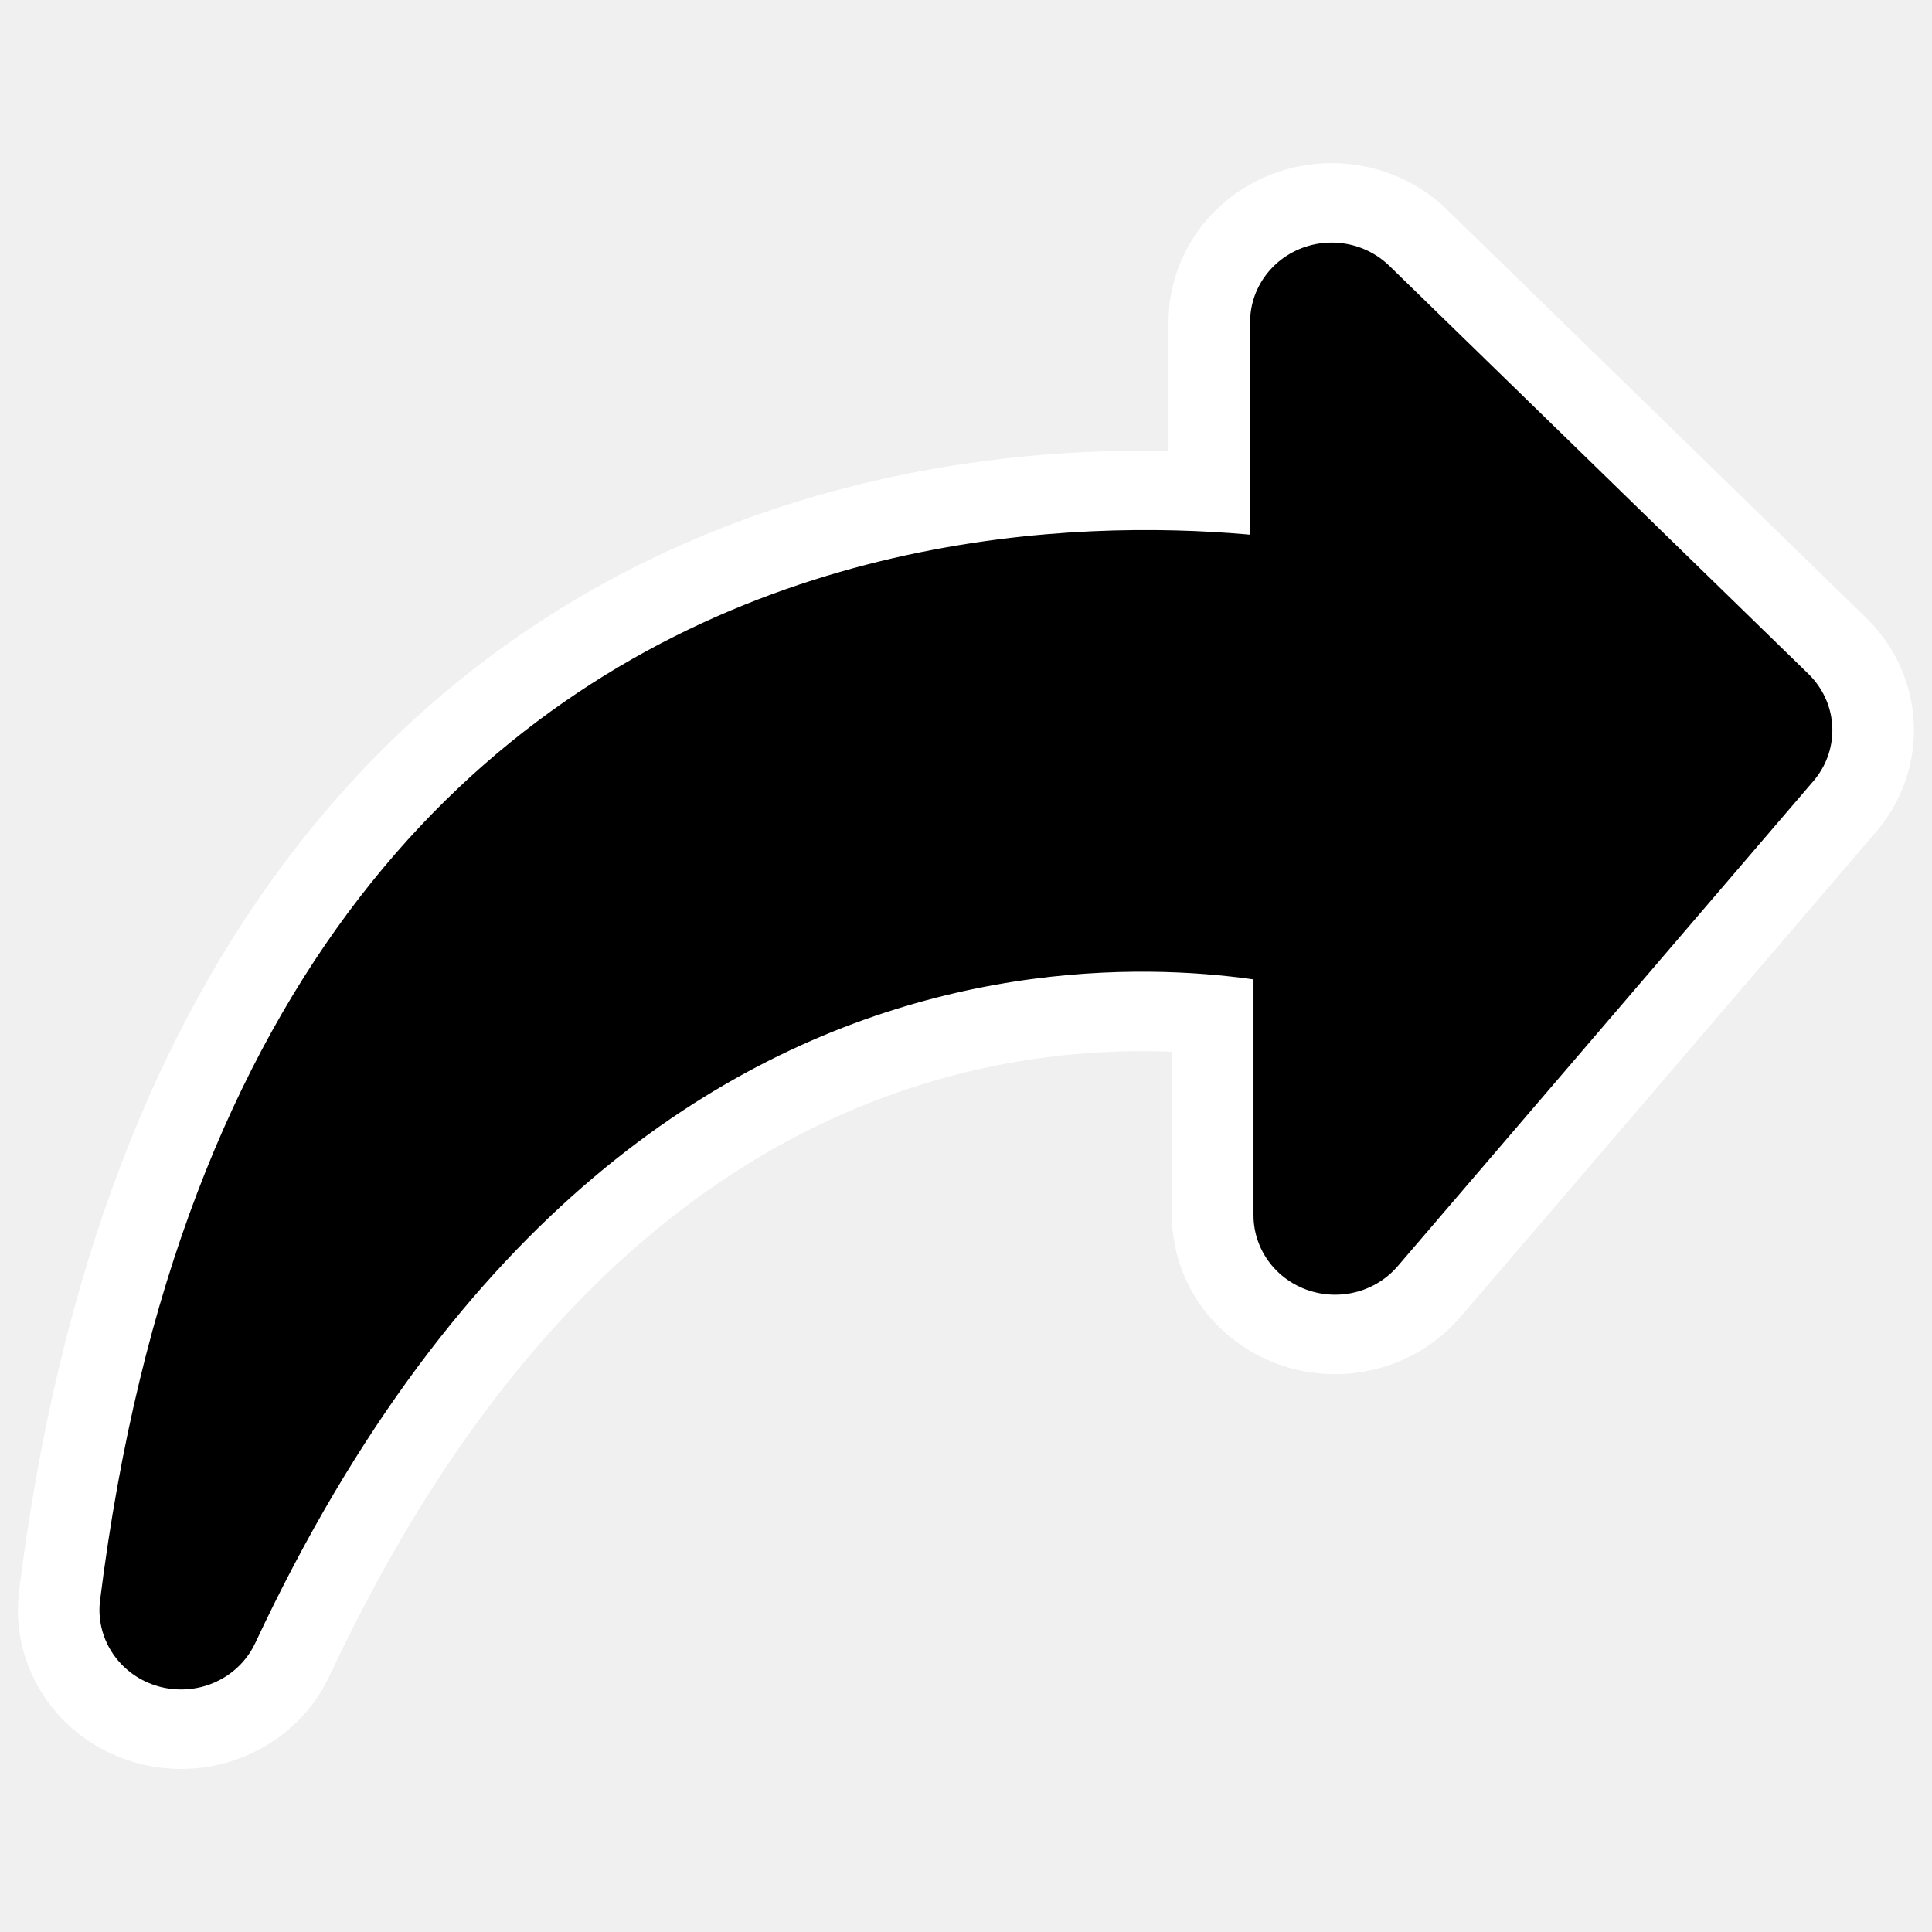
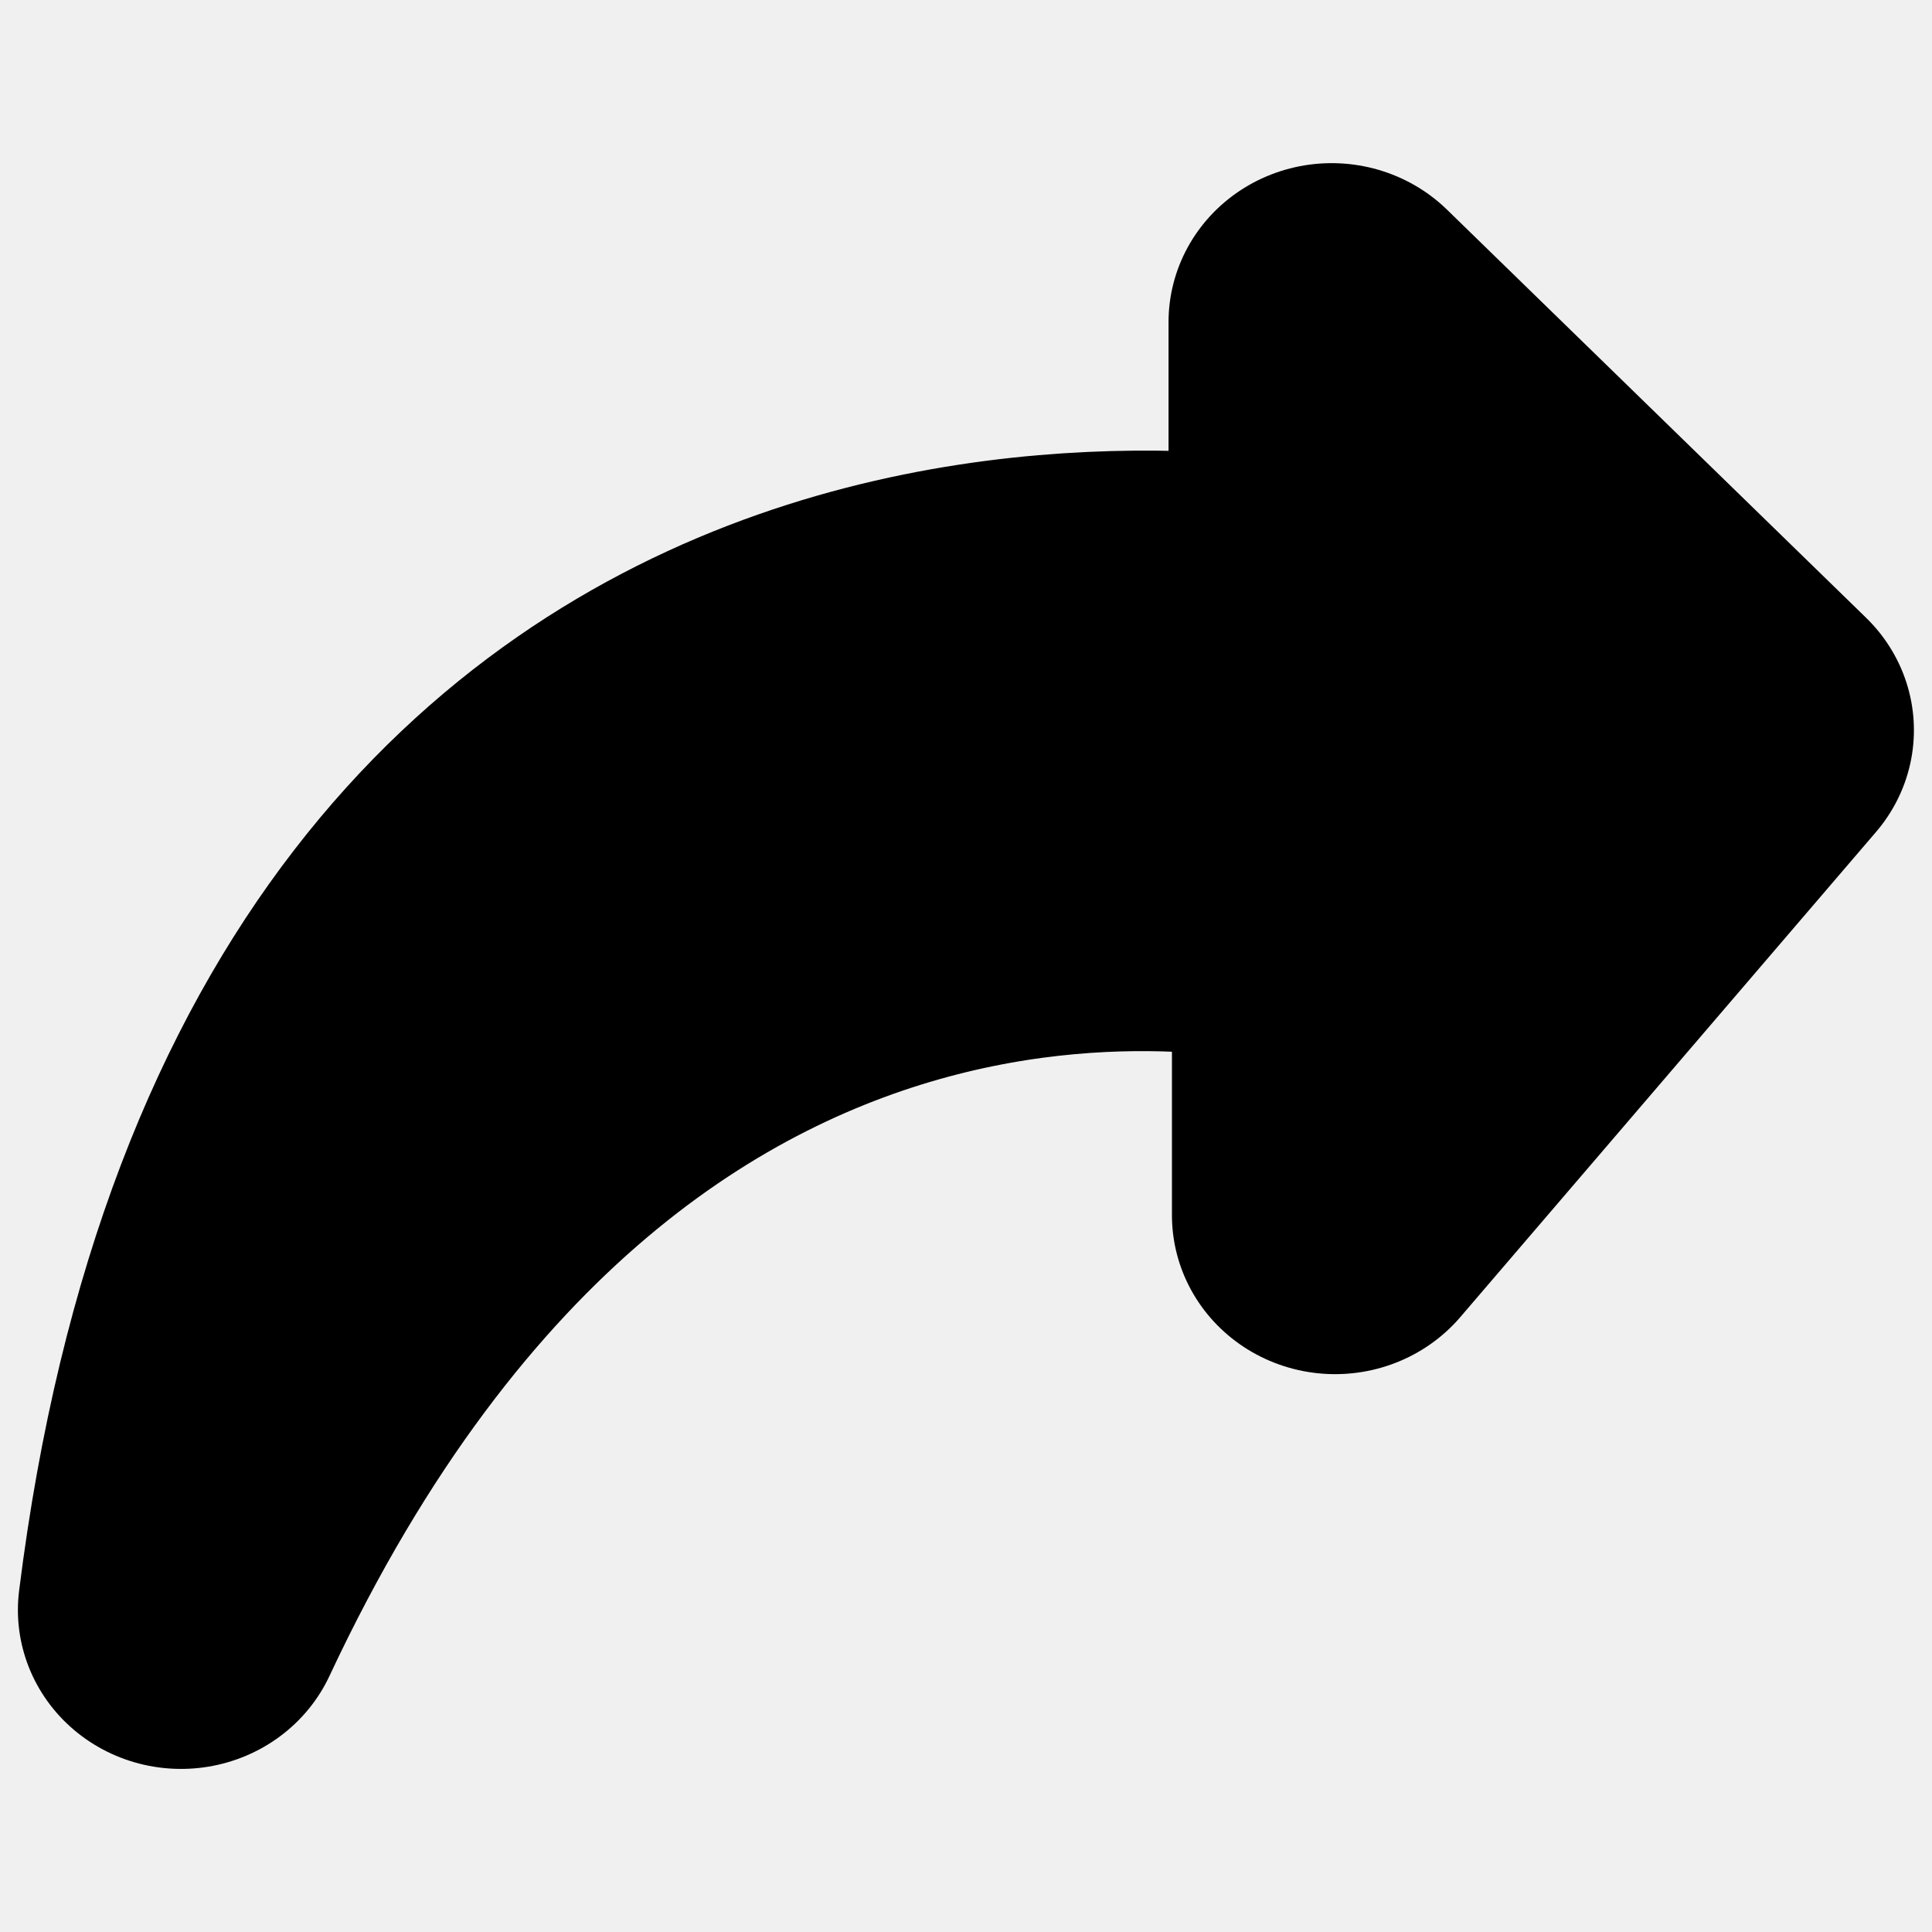
- <svg xmlns="http://www.w3.org/2000/svg" id="svg1" viewBox="0 0 60 60" _SVGFile__filename="oldscale/filesystems/folder_inbox.svg" version="1.0" y="0" x="0">
-   <g id="g1327" transform="matrix(-1.6768 0 0 -1.6331 197.75 58.256)">
-     <path id="path1855" style="stroke-linejoin:round;stroke:#ffffff;stroke-linecap:round;stroke-width:6.043;fill:none" d="m114.58 5.055c-7.89 17.304-21.247 13.233-21.374 13.233v-5.726l-7.699 9.225 7.762 7.761v-5.789s18.511 4.326 21.311-18.704z" />
-     <path id="path968" style="stroke-linejoin:round;fill-rule:evenodd;stroke:#000000;stroke-linecap:round;stroke-width:3.022;fill:#000000" d="m114.58 5.055c-7.89 17.304-21.247 13.233-21.374 13.233v-5.726l-7.699 9.225 7.762 7.761v-5.789s18.511 4.326 21.311-18.704z" />
+ <svg xmlns="http://www.w3.org/2000/svg" version="1.1" viewBox="0 0 60 60">
+   <g transform="matrix(-1.6768 0 0 -1.6331 197.75 58.256)">
+     <path stroke="currentColor" stroke-linejoin="round" stroke-linecap="round" stroke-width="6.043" fill="none" d="M114.58,5.055 c-7.89,17.304,-21.247,13.233,-21.374,13.233 v-5.726 l-7.699,9.225 l7.762,7.761 v-5.789 s18.511,4.326,21.311,-18.704 z" />
+     <path stroke="currentColor" stroke-width="3.022" stroke-linejoin="round" stroke-linecap="round" fill="currentColor" d="M114.58,5.055 c-7.89,17.304,-21.247,13.233,-21.374,13.233 v-5.726 l-7.699,9.225 l7.762,7.761 v-5.789 s18.511,4.326,21.311,-18.704 z" />
  </g>
</svg>
